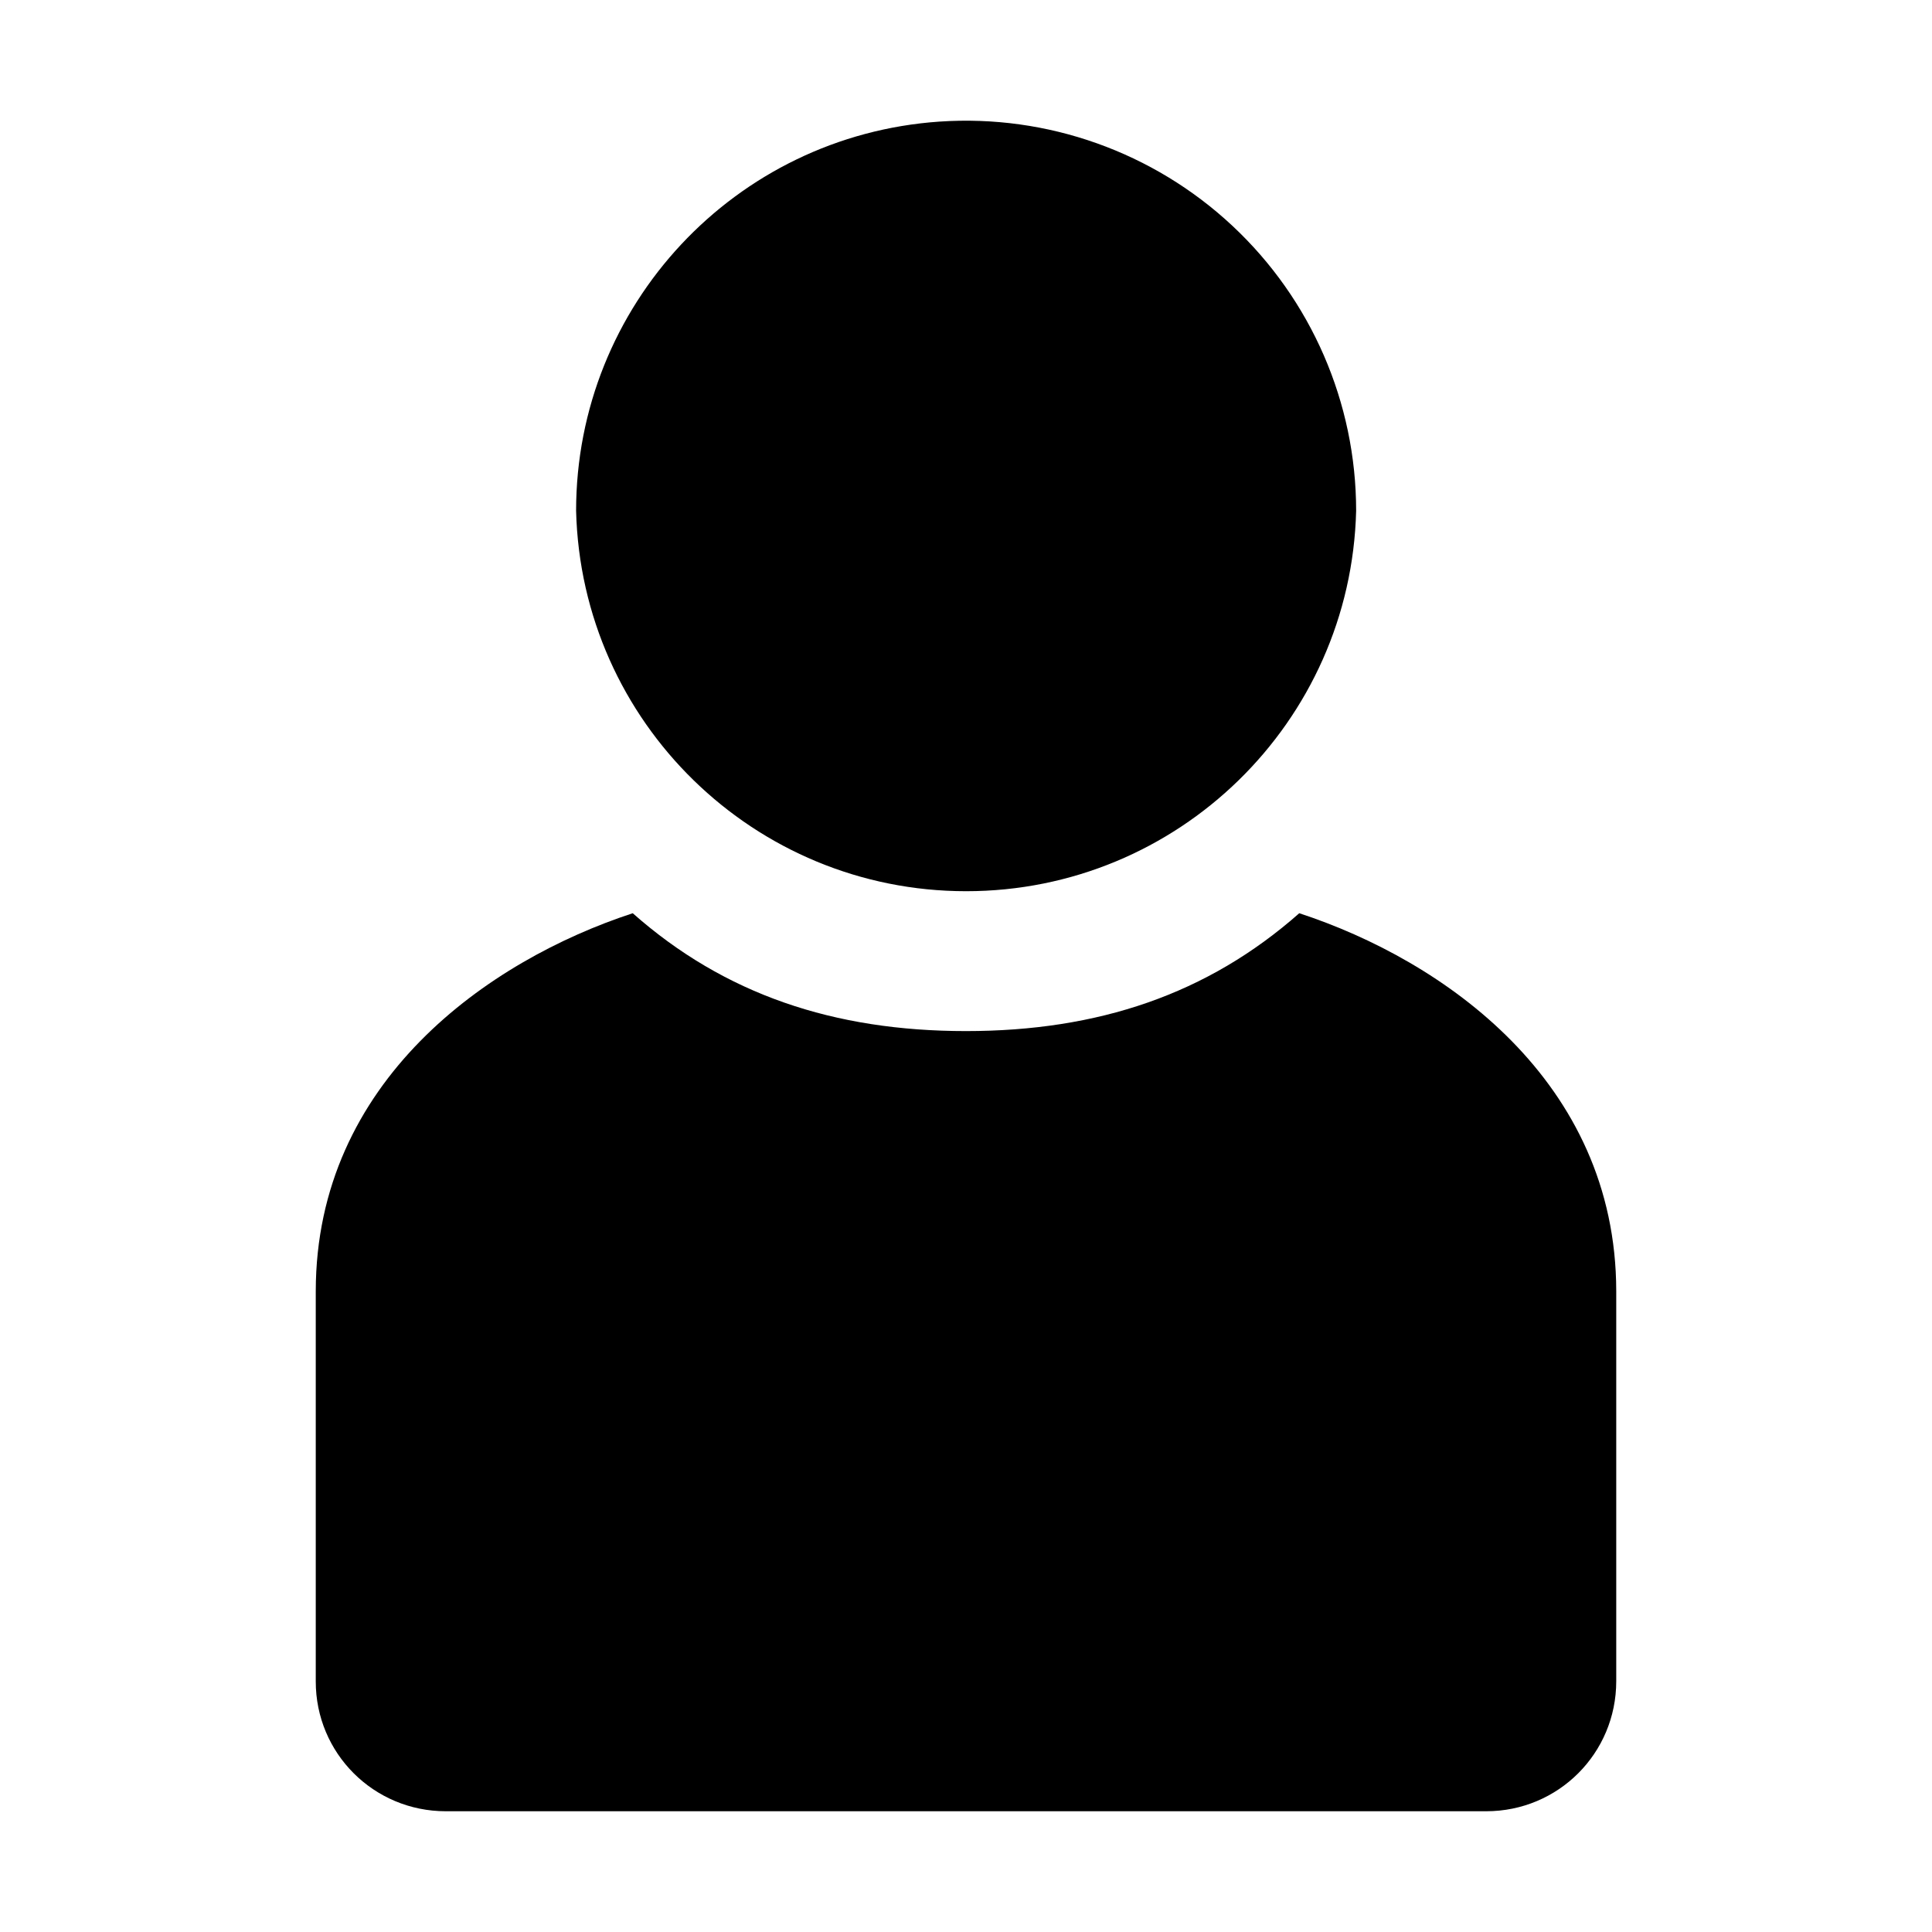
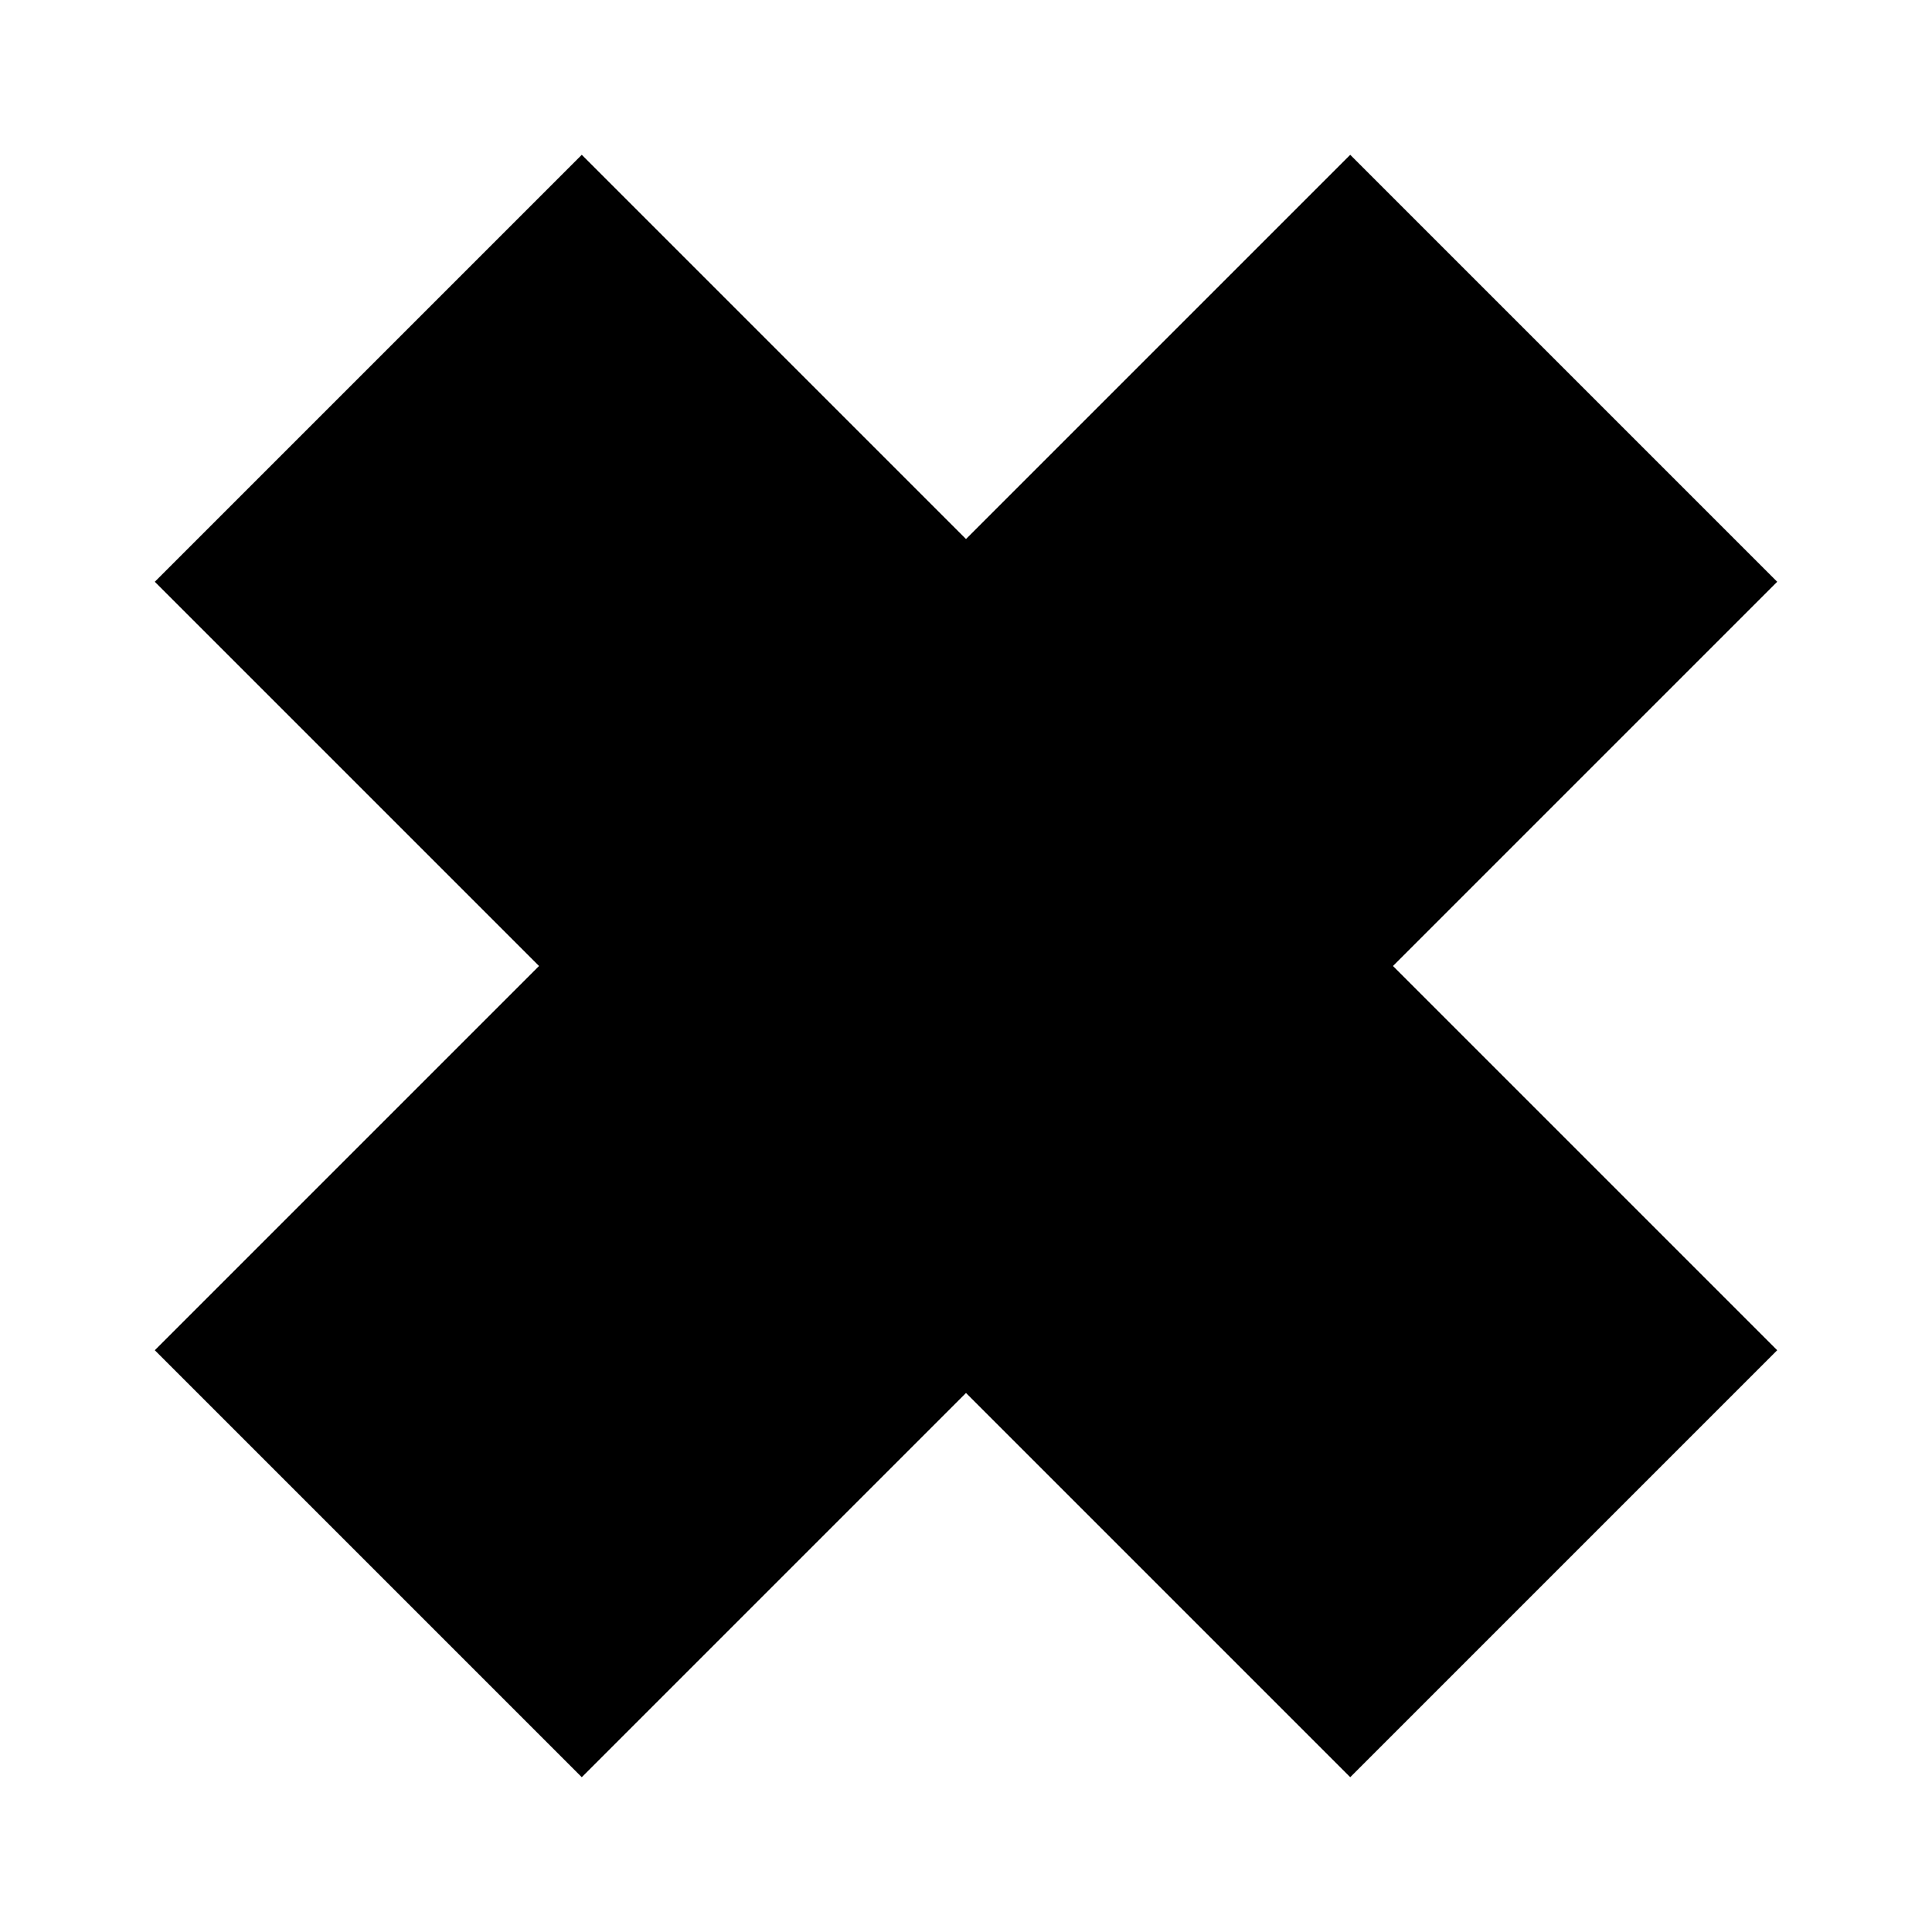
- <svg xmlns="http://www.w3.org/2000/svg" height="16" width="16" viewBox="0 0 16 16" version="1.1" id="svg2">
-   <defs id="defs2" />
-   <path id="path1" style="fill:#000000;stroke-width:0.875" d="m 7.78,1.007 a 3.231,3.231 0 0 0 -3.009,3.223 3.231,3.231 0 0 0 6.46,0 3.231,3.231 0 0 0 -3.45,-3.223 z M 5.24,7.563 C 4.045,7.954 2.617,8.953 2.615,10.692 v 3.232 C 2.614,14.52 3.095,15 3.692,15 h 8.616 c 0.597,0 1.077,-0.48 1.077,-1.077 V 10.692 C 13.383,8.953 11.955,7.954 10.76,7.563 10,8.234 9.094,8.539 8,8.539 c -1.094,0 -2,-0.304 -2.76,-0.976 z" />
+ <svg xmlns="http://www.w3.org/2000/svg" height="16" width="16" viewBox="0 0 16 16" version="1.1" id="svg1">
+   <defs id="defs1" />
+   <path id="rect6" style="fill:#000000;fill-rule:evenodd;stroke:#3d3846;stroke-width:0;stroke-linejoin:round;stroke-opacity:0.427" d="M 11.182,1.282 8,4.464 4.818,1.282 1.282,4.818 4.464,8 1.282,11.182 4.818,14.718 8,11.536 11.182,14.718 14.718,11.182 11.536,8 14.718,4.818 Z" />
</svg>
